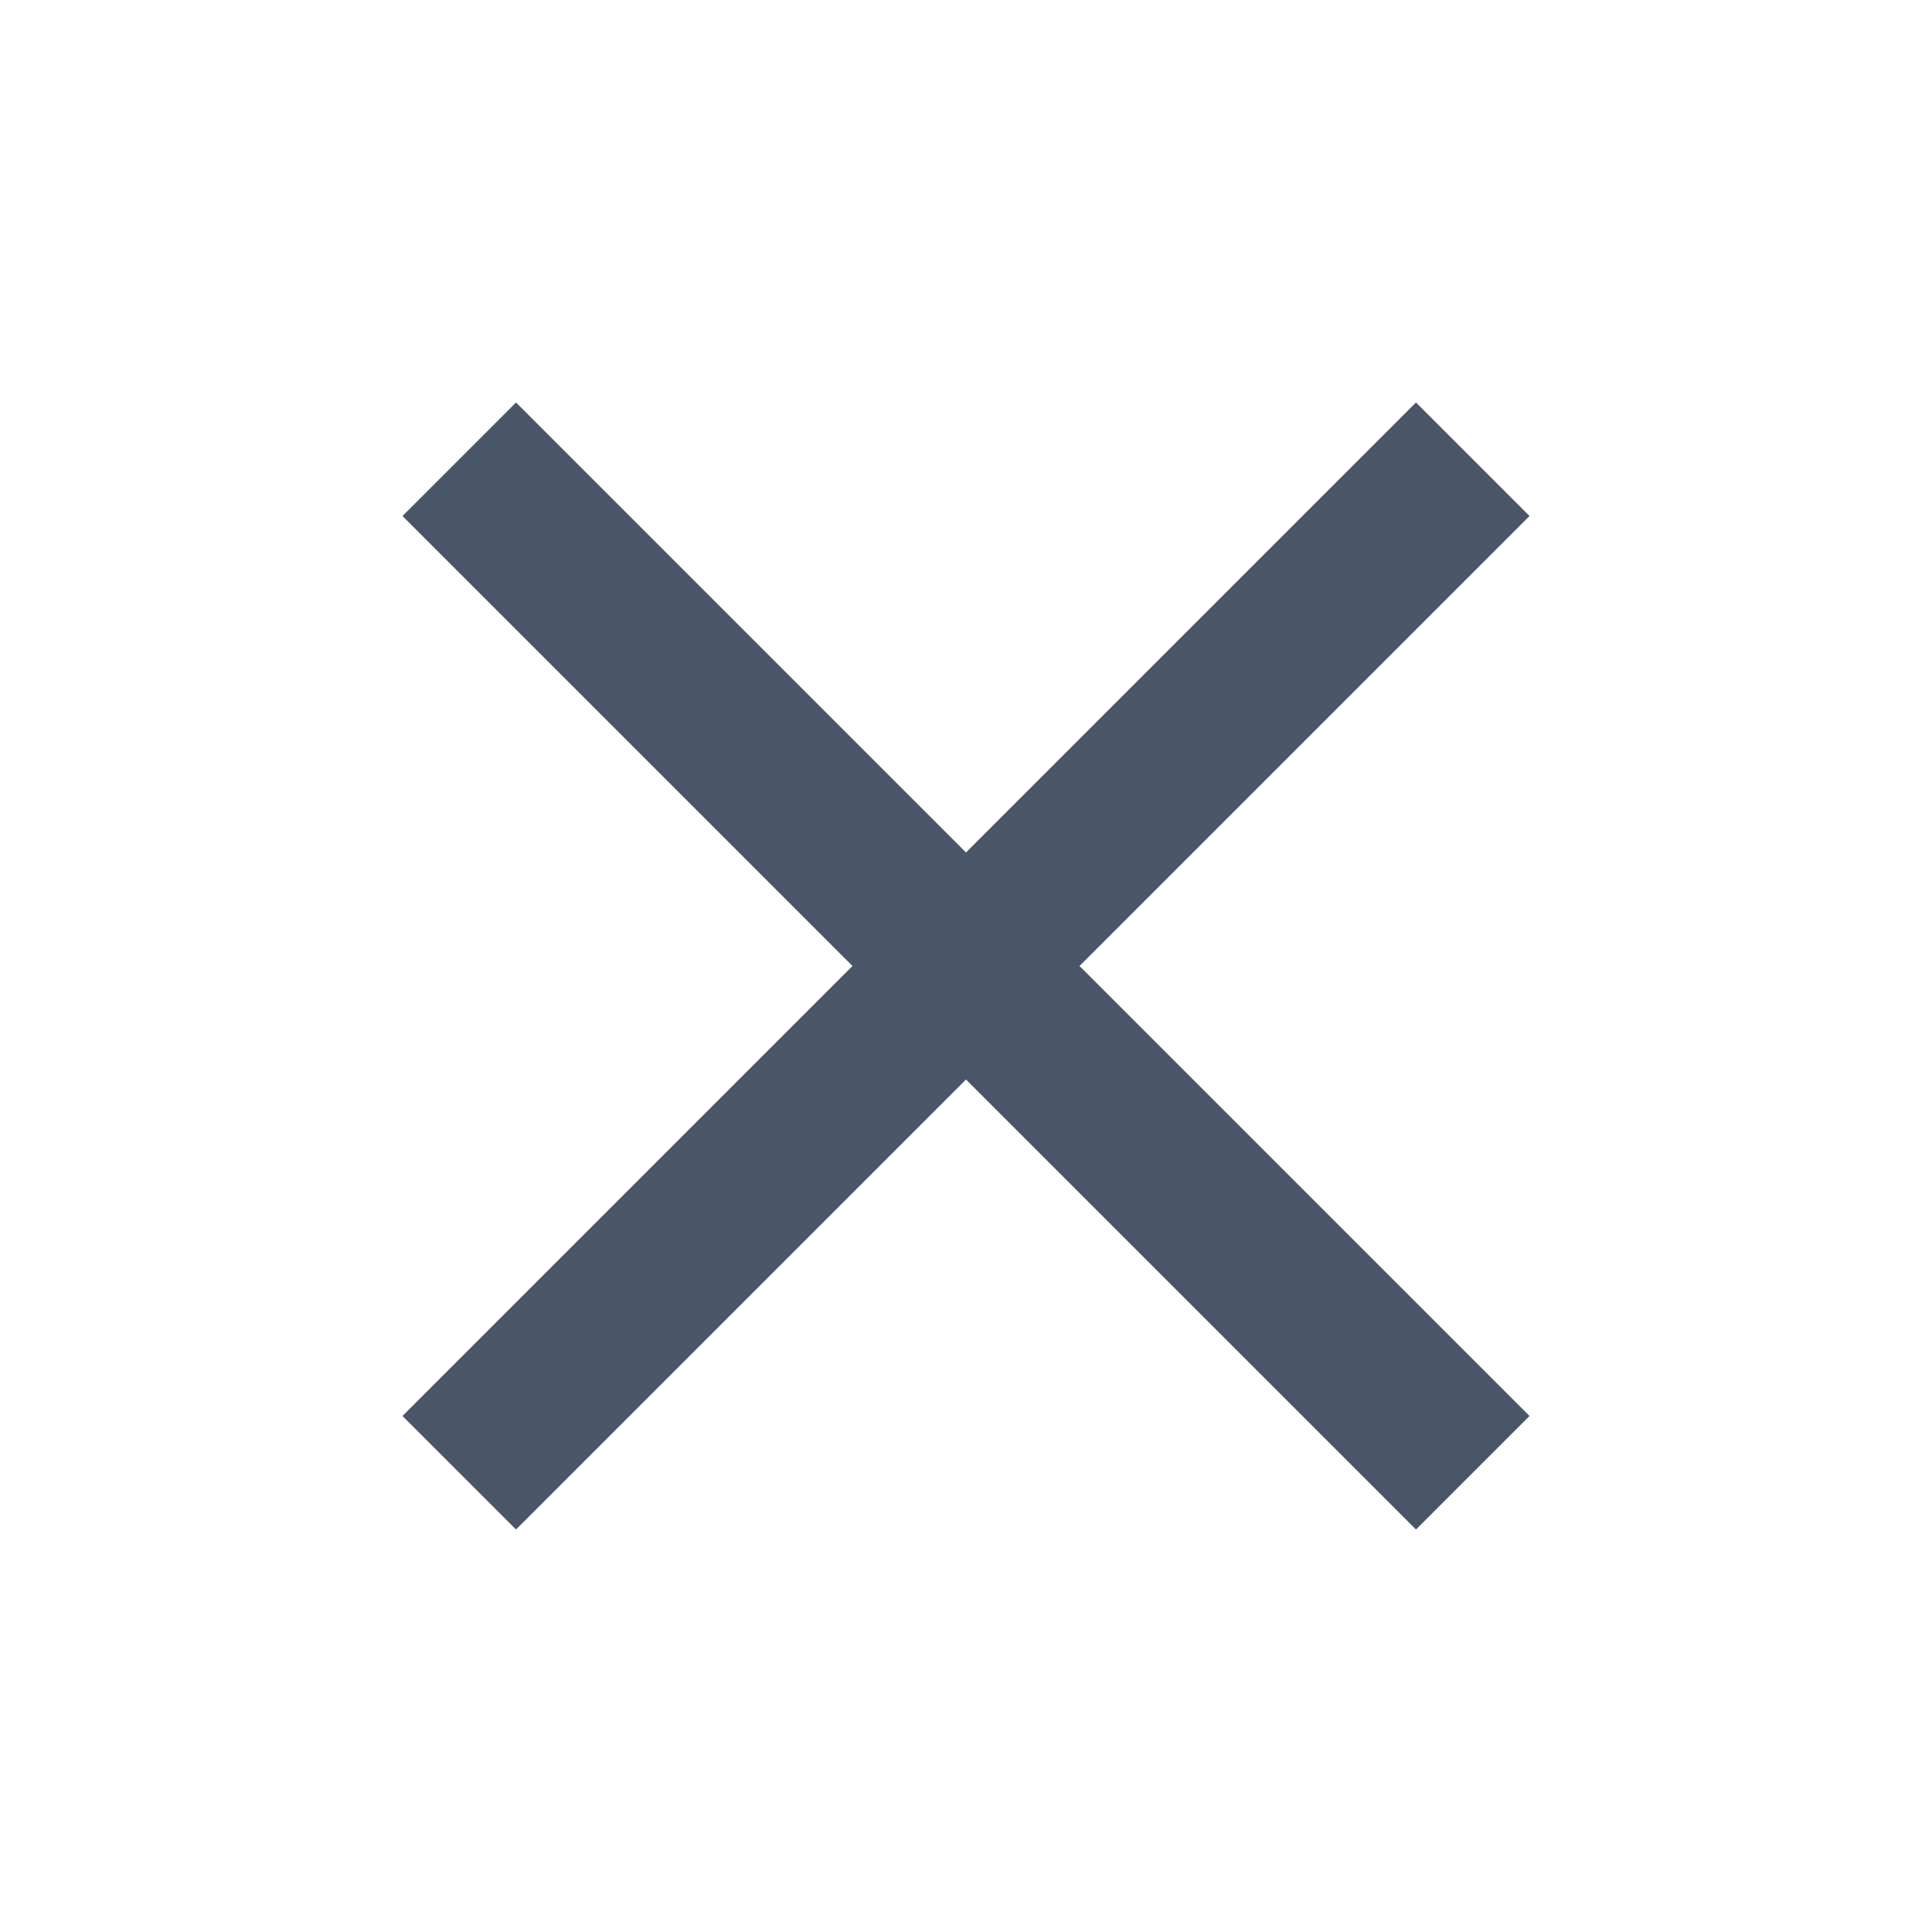
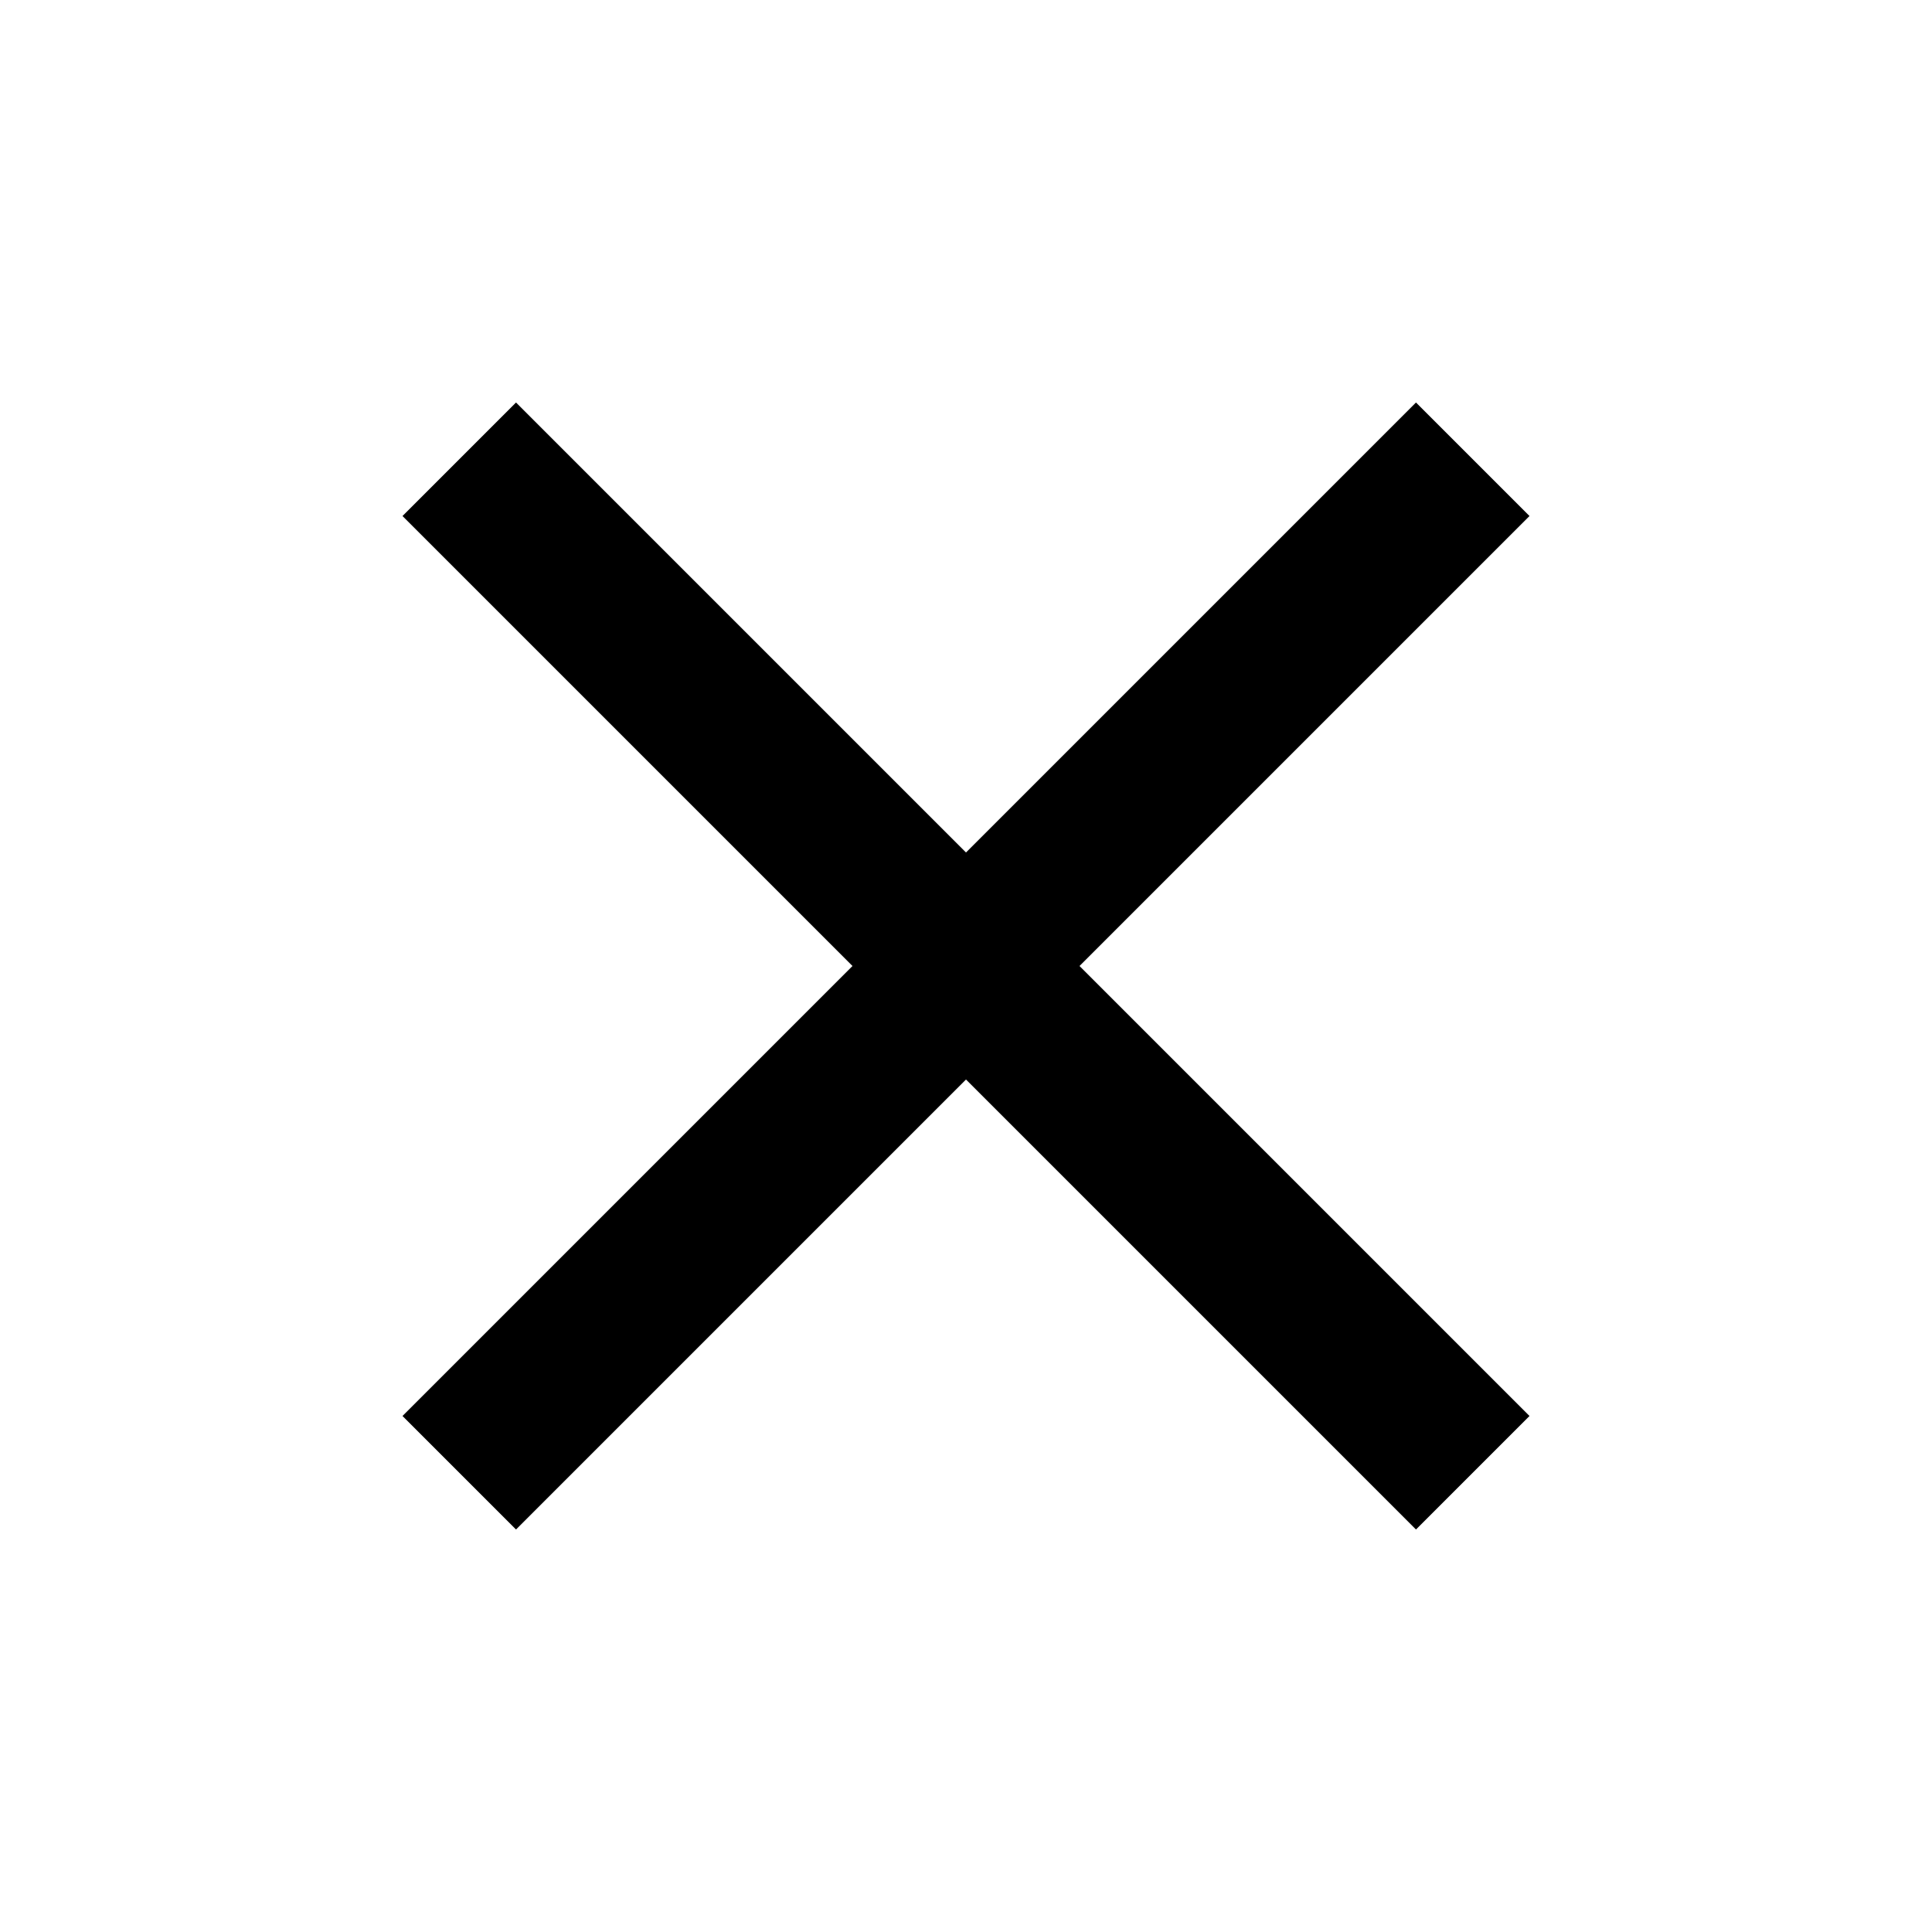
<svg xmlns="http://www.w3.org/2000/svg" width="24" height="24" viewBox="0 0 24 24" fill="none">
-   <path d="M19 6.41L17.59 5L12 10.59L6.41 5L5 6.41L10.59 12L5 17.59L6.41 19L12 13.41L17.59 19L19 17.59L13.41 12L19 6.41Z" fill="#4A5568" />
+   <path d="M19 6.41L17.59 5L12 10.59L6.41 5L5 6.41L10.59 12L5 17.59L6.41 19L12 13.41L17.59 19L19 17.59L13.41 12L19 6.41Z" fill="currentColor" />
</svg>
